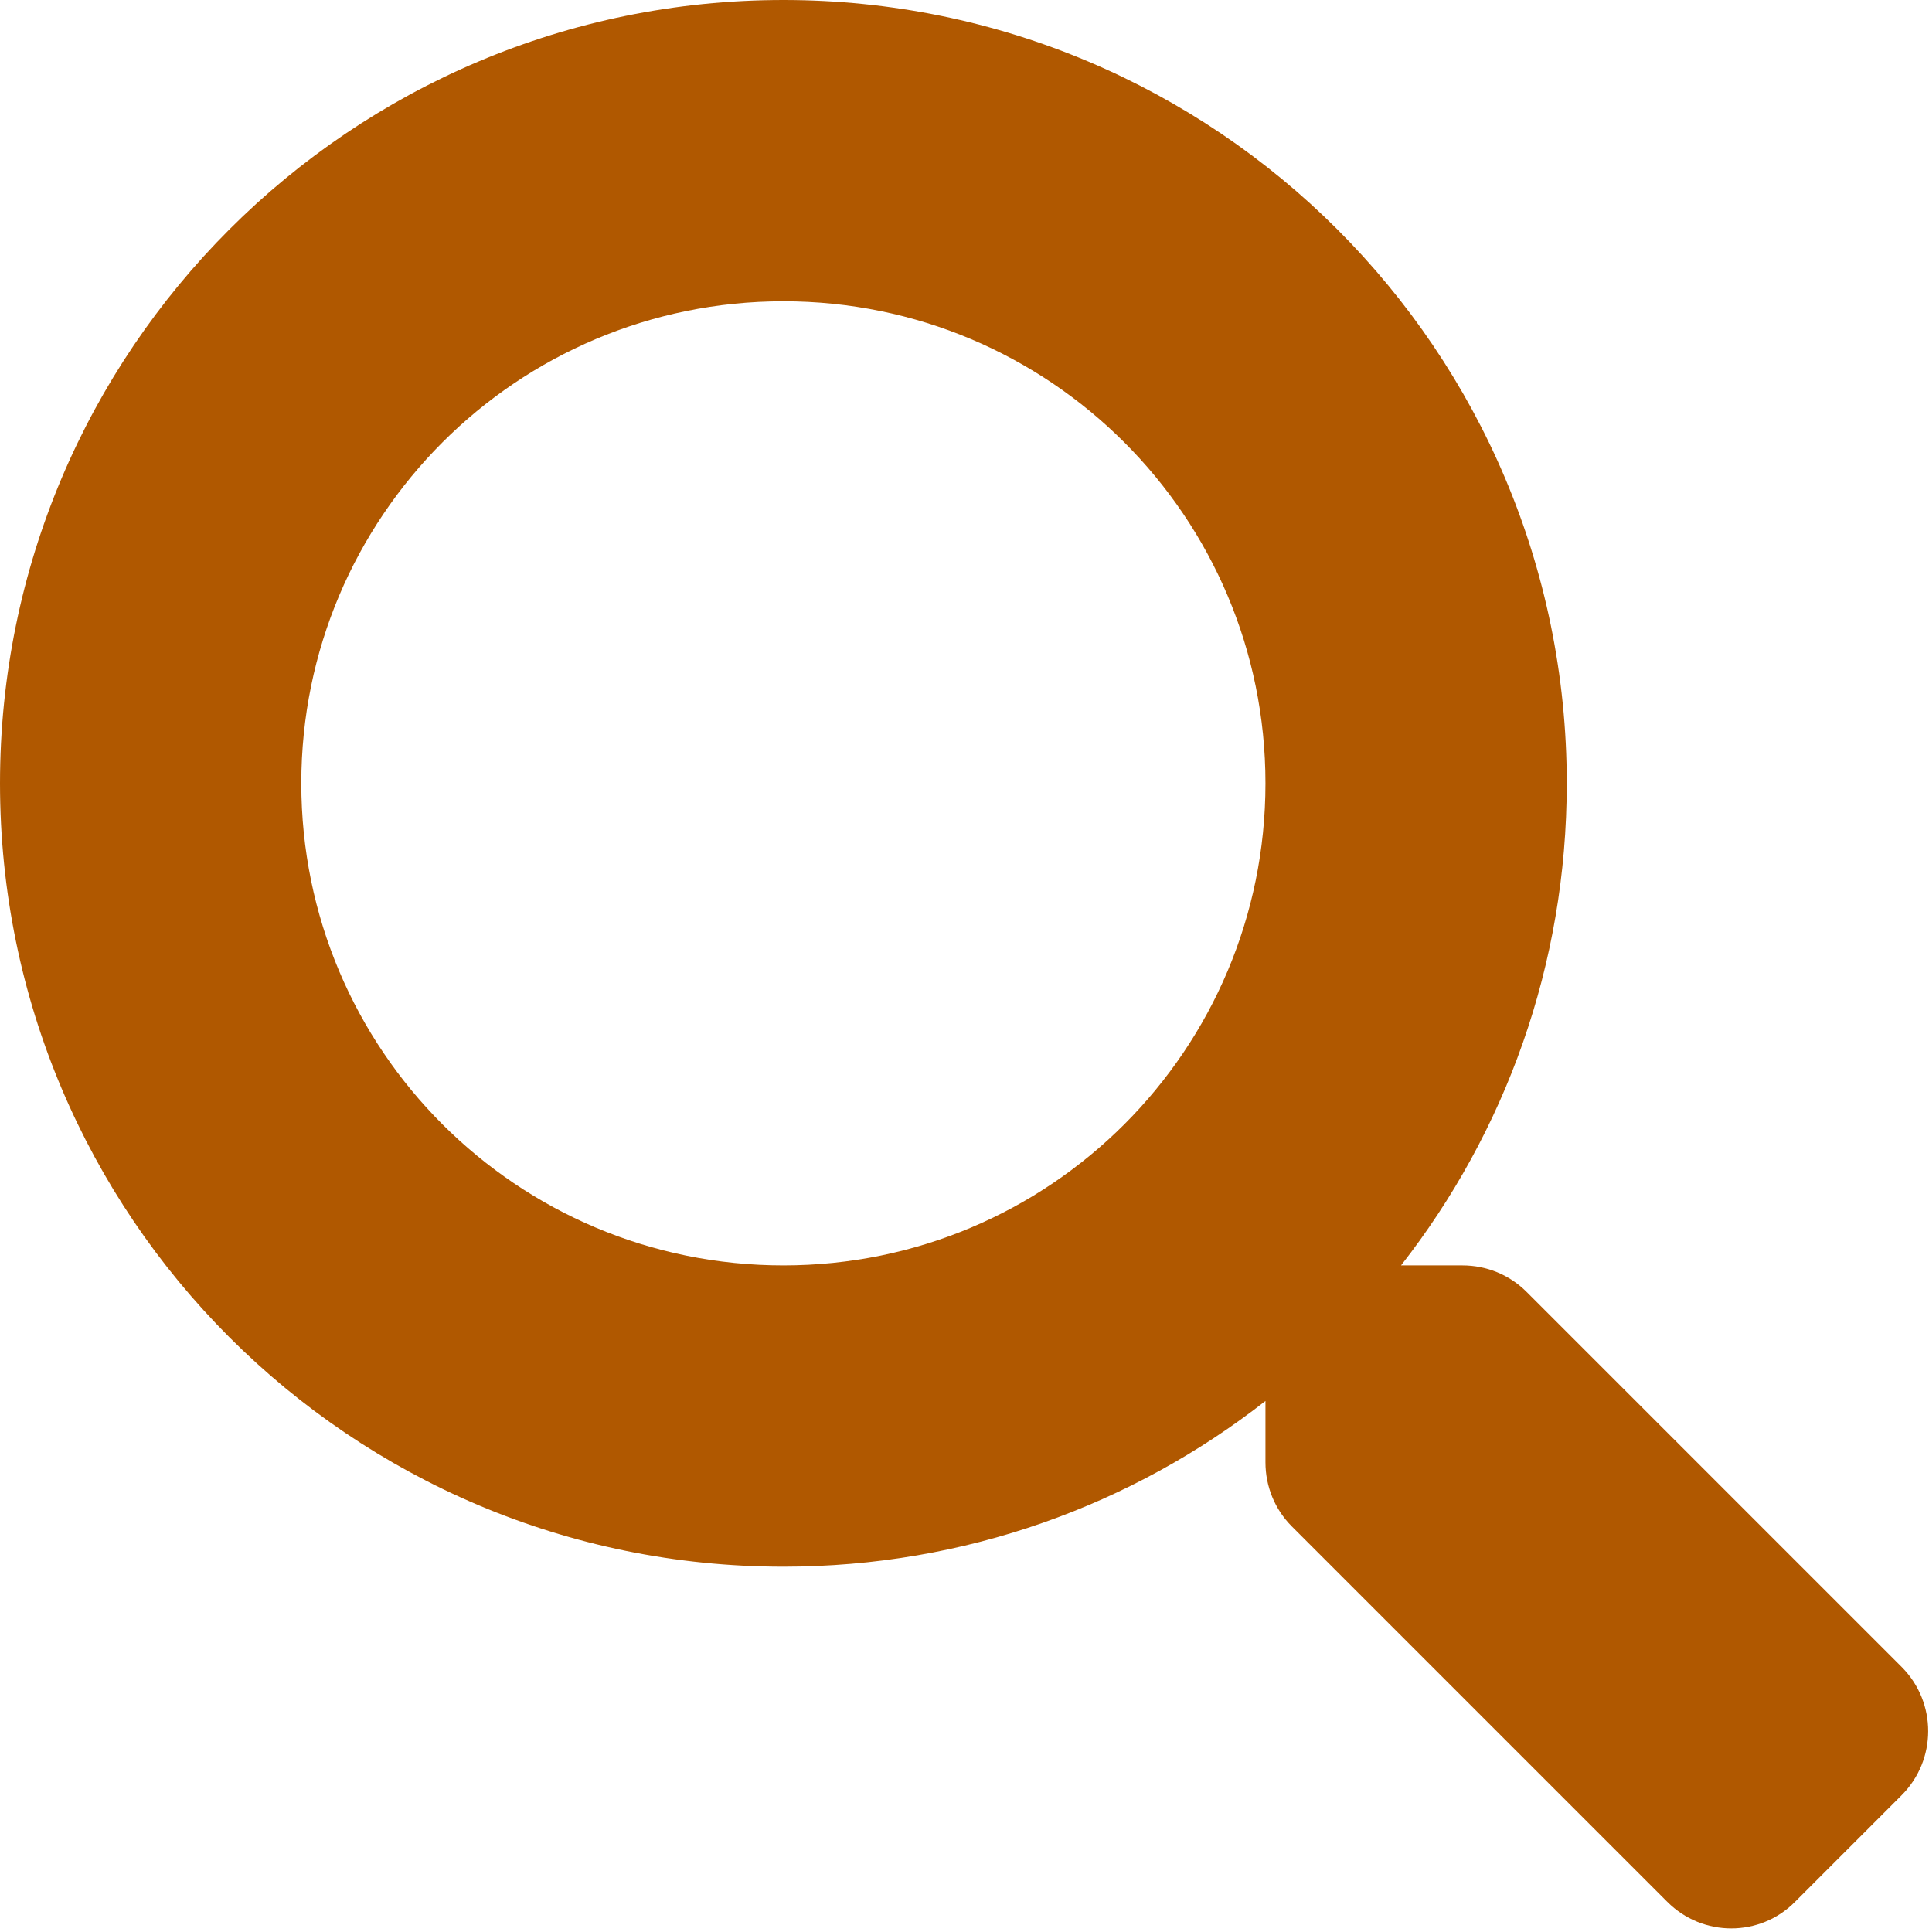
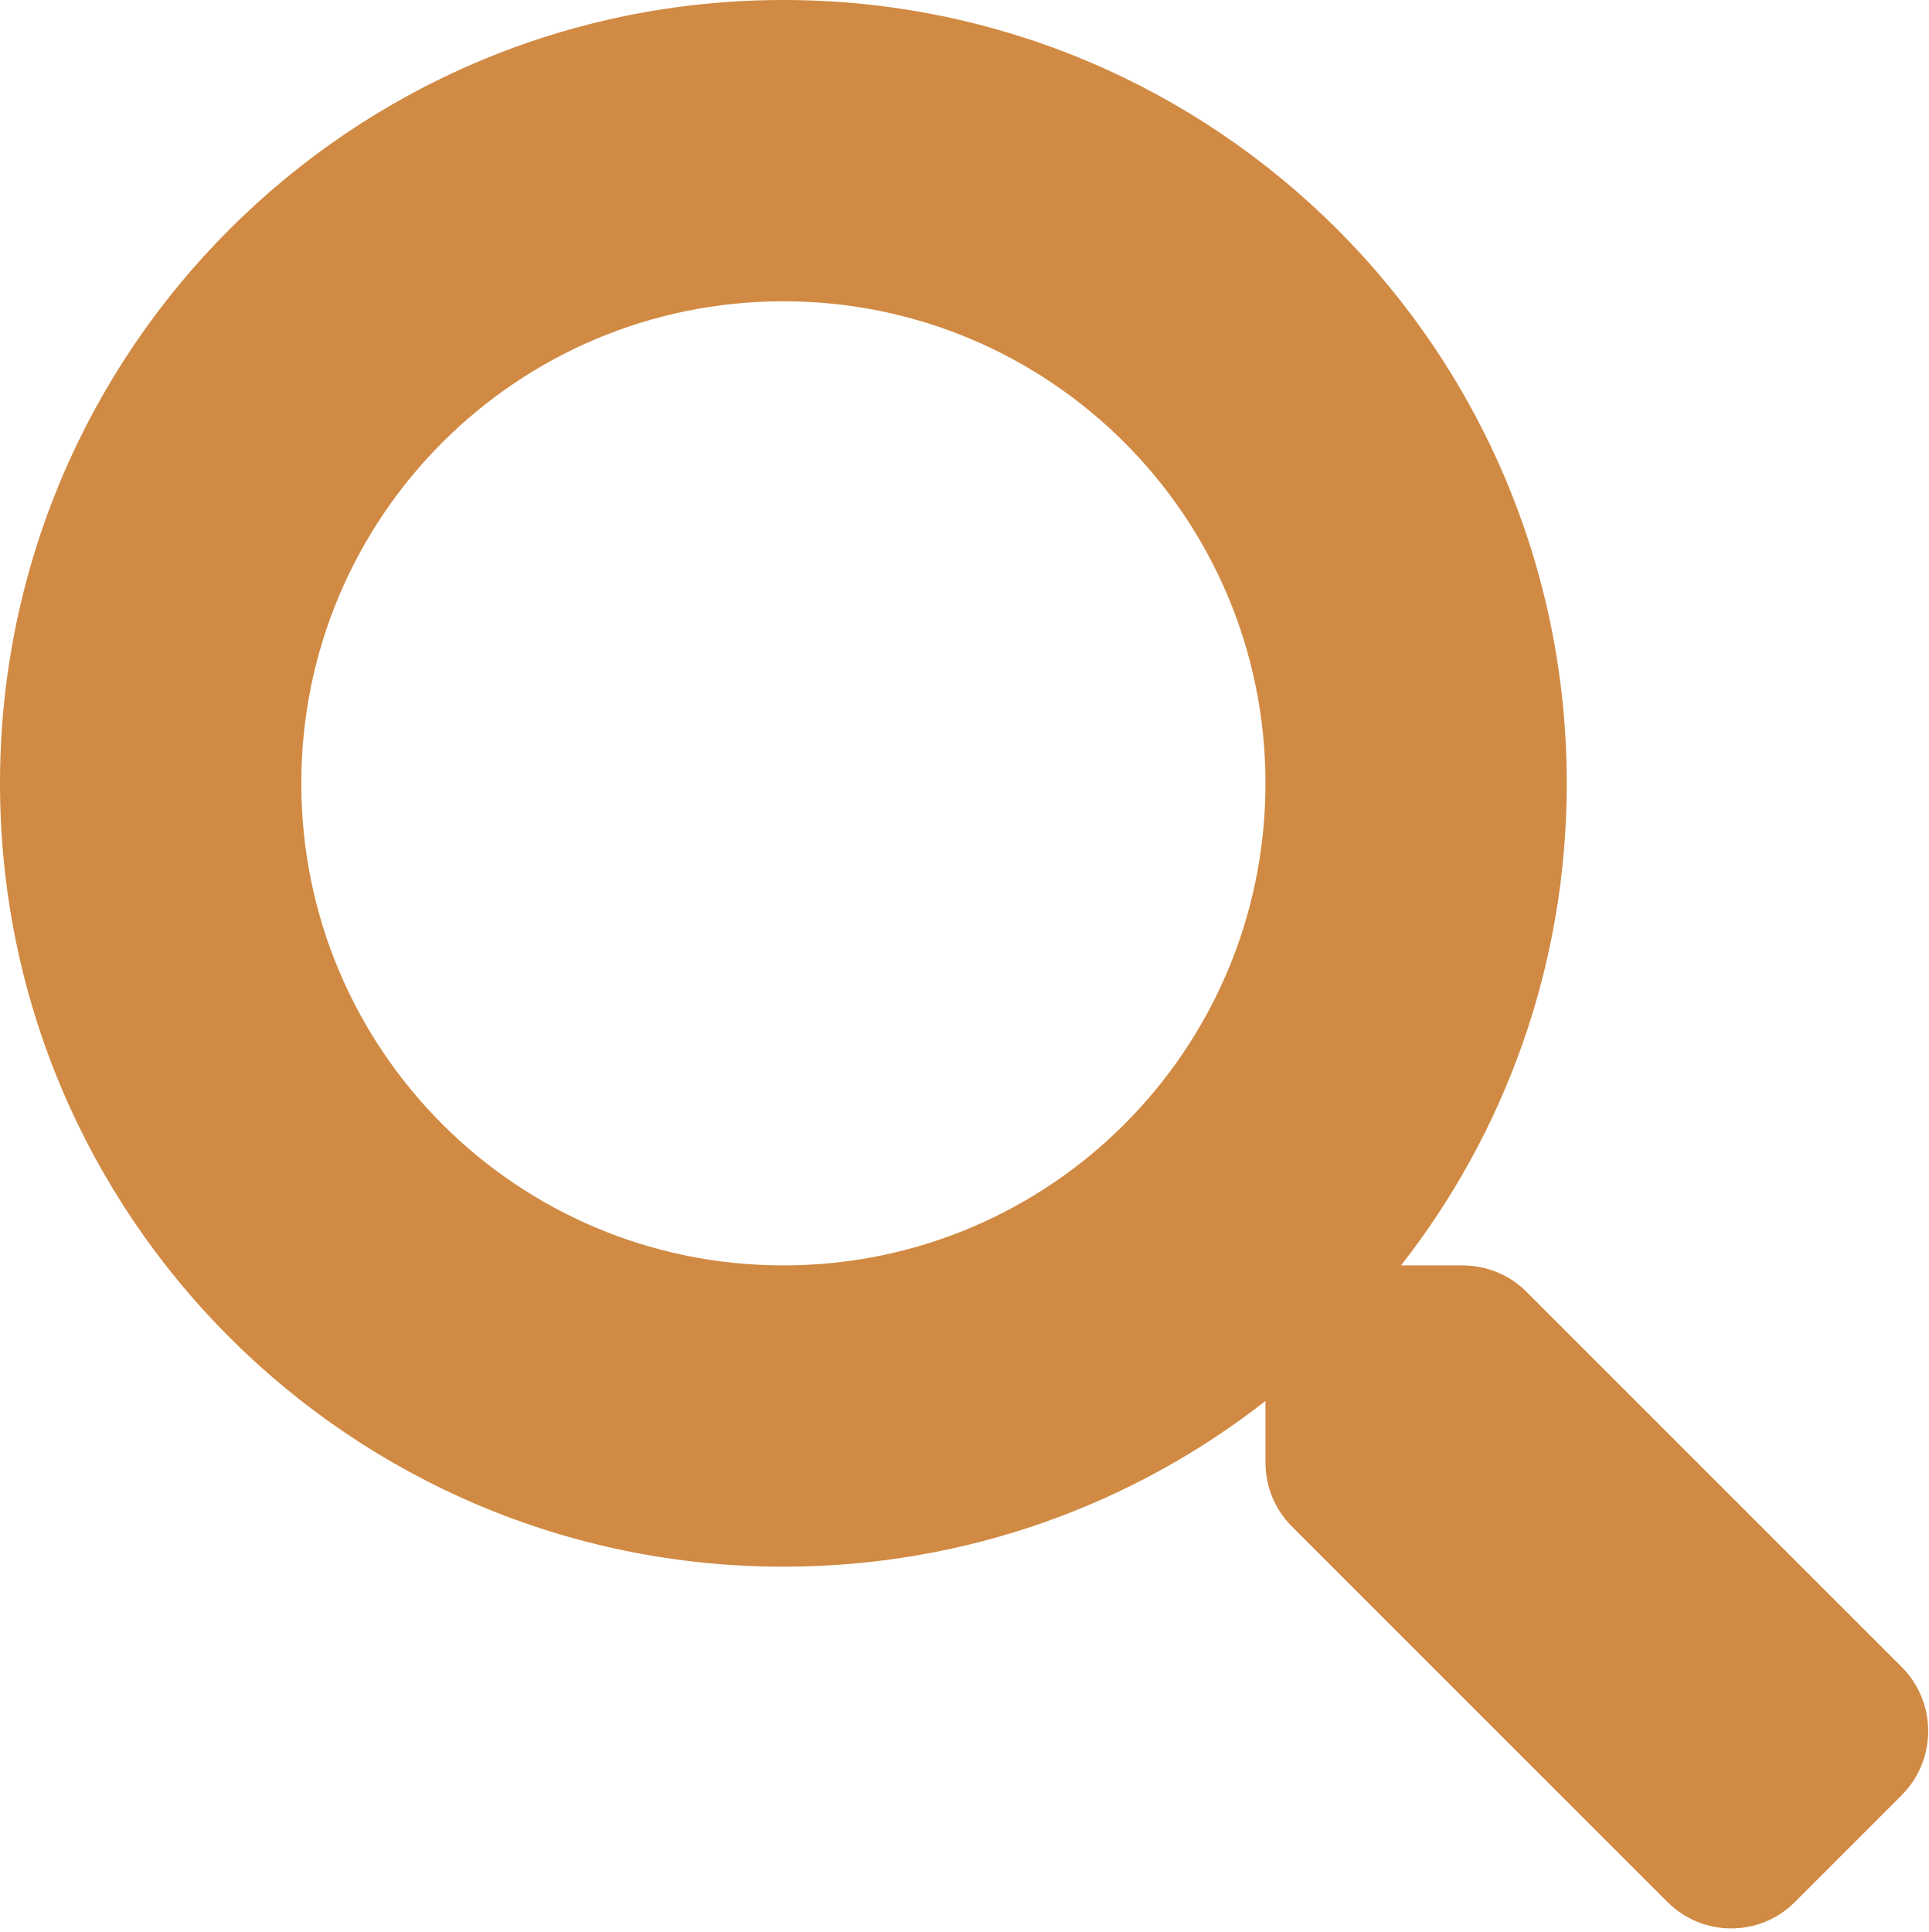
<svg xmlns="http://www.w3.org/2000/svg" width="512" height="513" viewBox="0 0 512 513" fill="none">
-   <path d="M505 442.7L405.3 343C400.8 338.5 394.7 336 388.3 336H372C399.6 300.7 416 256.3 416 208C416 93.1 322.9 0 208 0C93.1 0 0 93.1 0 208C0 322.9 93.1 416 208 416C256.3 416 300.7 399.6 336 372V388.3C336 394.7 338.5 400.8 343 405.3L442.7 505C452.1 514.4 467.3 514.4 476.6 505L504.9 476.7C514.3 467.3 514.3 452.1 505 442.7ZM208 336C137.3 336 80 278.8 80 208C80 137.3 137.2 80 208 80C278.7 80 336 137.2 336 208C336 278.7 278.8 336 208 336Z" fill="#B05800" />
+   <path d="M505 442.7L405.3 343C400.8 338.5 394.7 336 388.3 336H372C399.6 300.7 416 256.3 416 208C416 93.1 322.9 0 208 0C93.1 0 0 93.1 0 208C0 322.9 93.1 416 208 416C256.3 416 300.7 399.6 336 372V388.3C336 394.7 338.5 400.8 343 405.3L442.7 505C452.1 514.4 467.3 514.4 476.6 505L504.9 476.7C514.3 467.3 514.3 452.1 505 442.7ZM208 336C137.3 336 80 278.8 80 208C80 137.3 137.2 80 208 80C278.7 80 336 137.2 336 208C336 278.7 278.8 336 208 336Z" fill="#D18A43" />
</svg>
